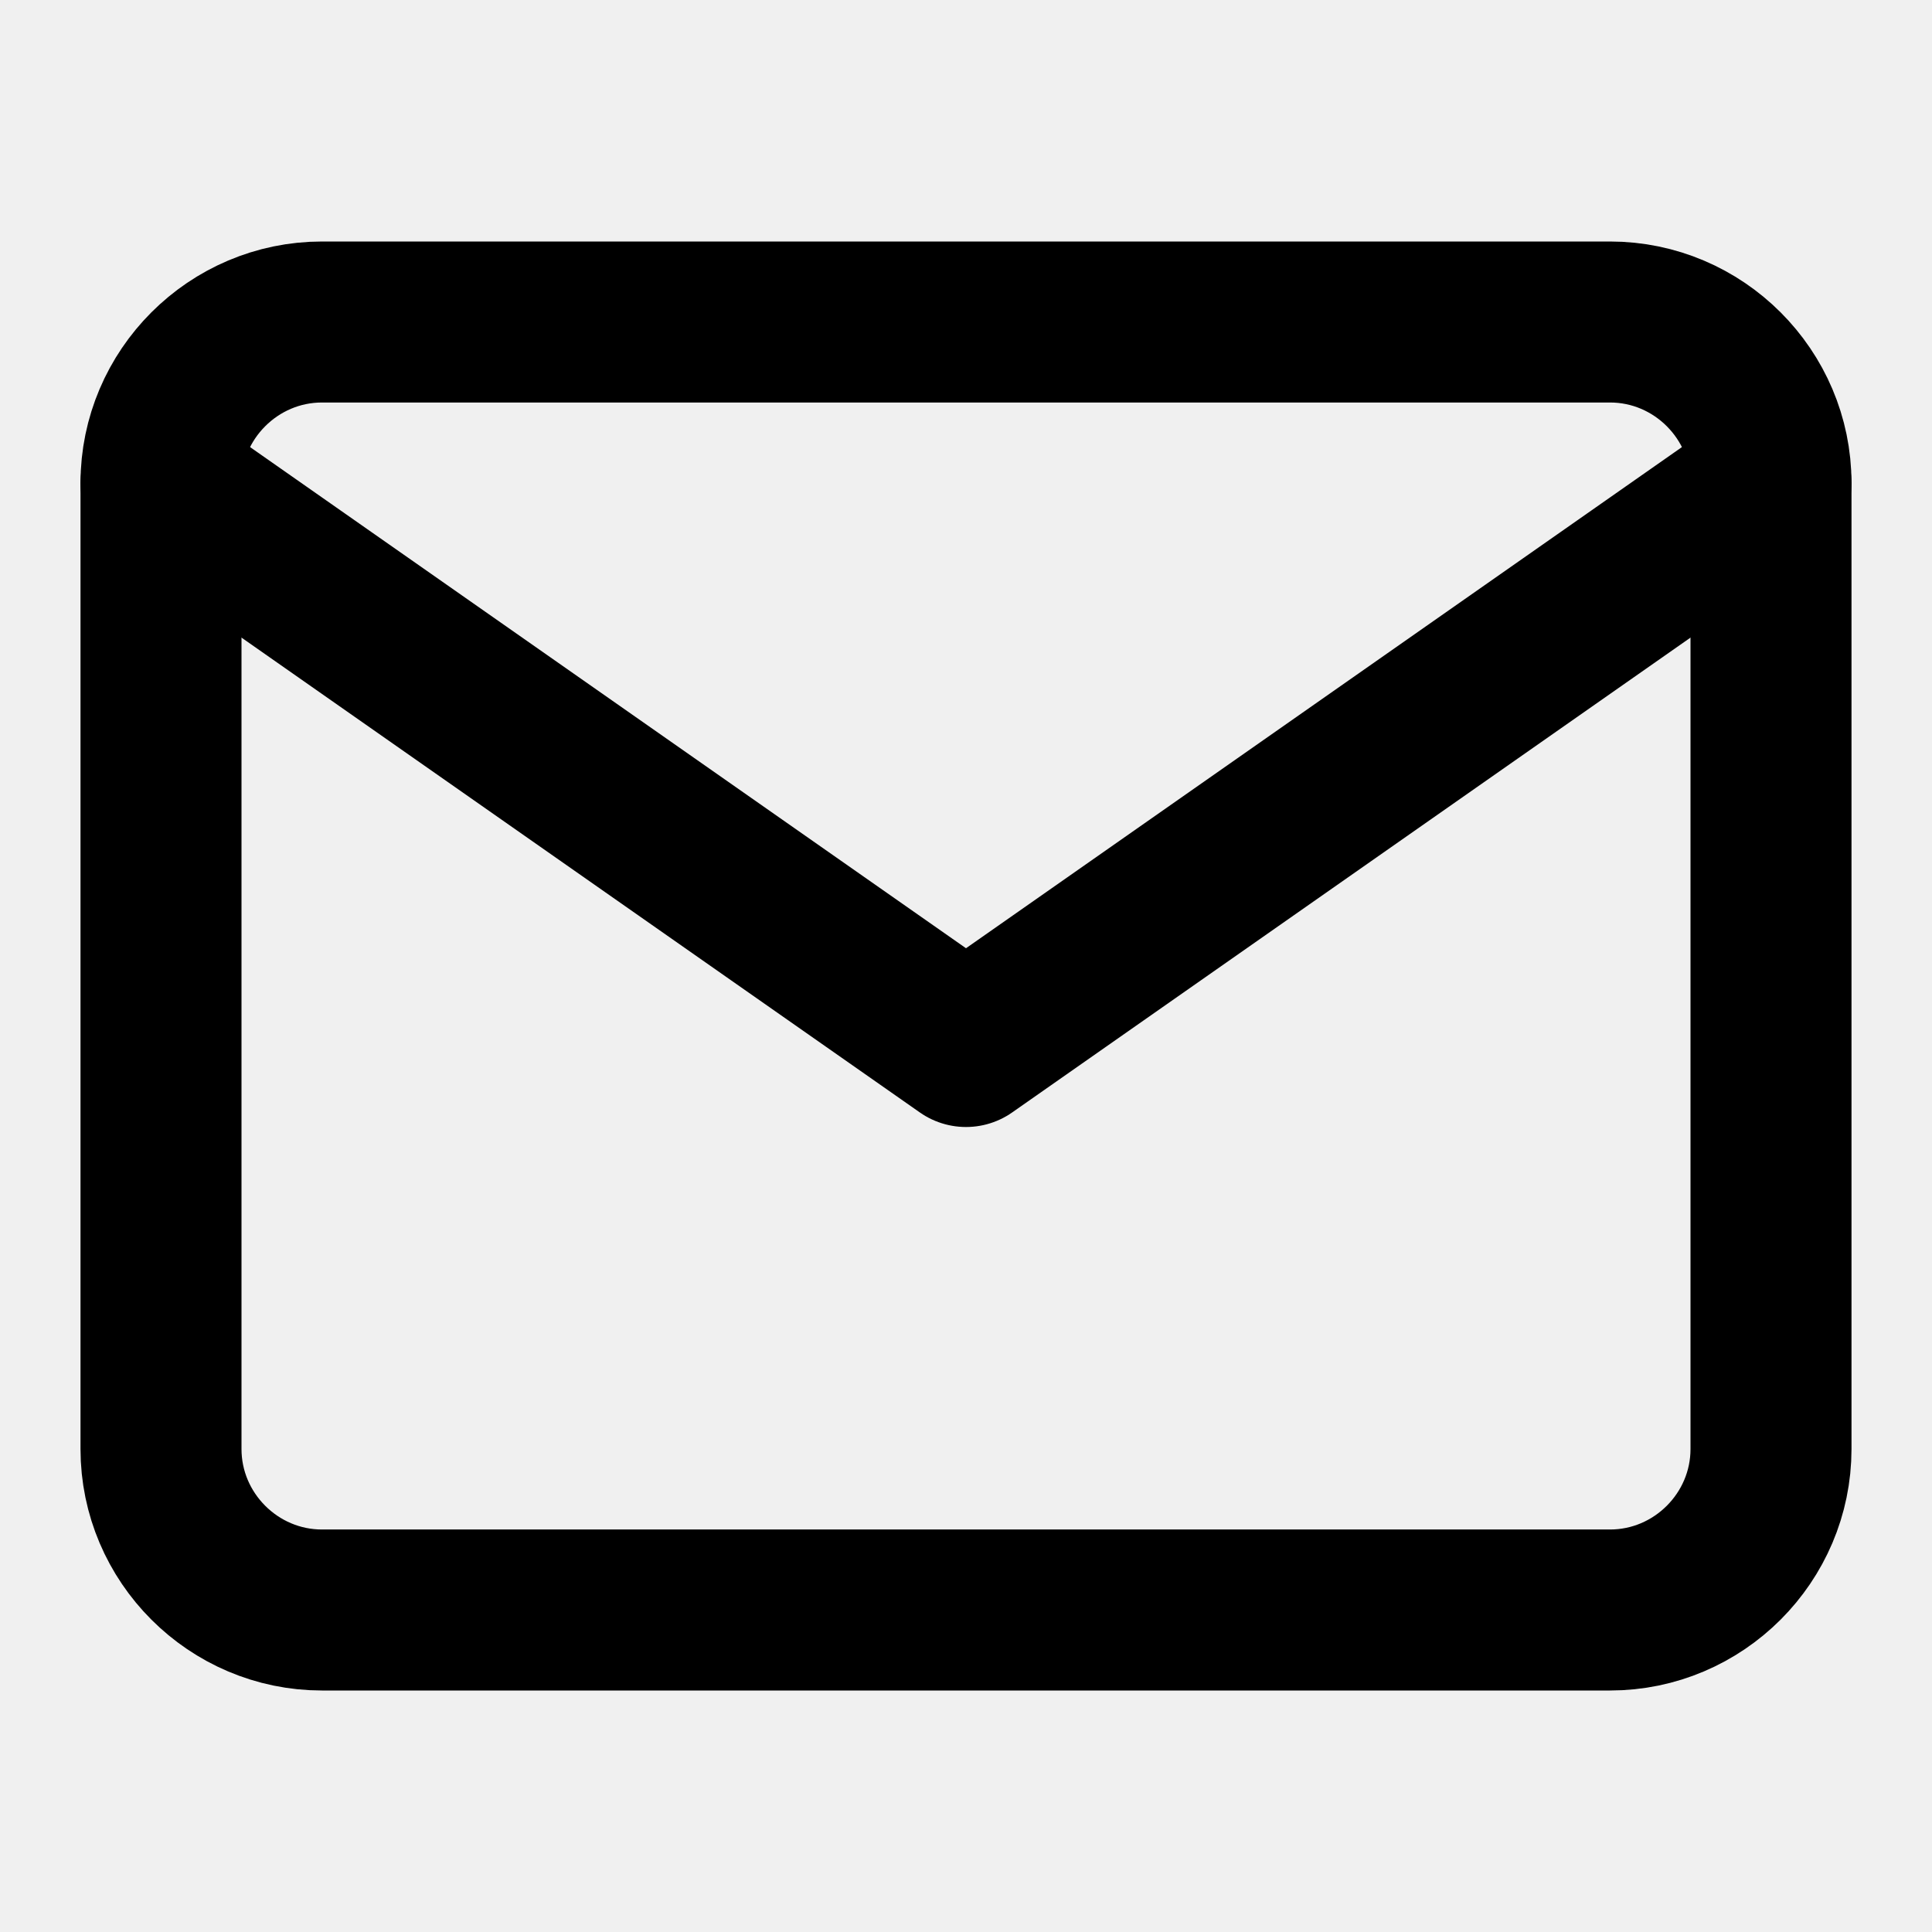
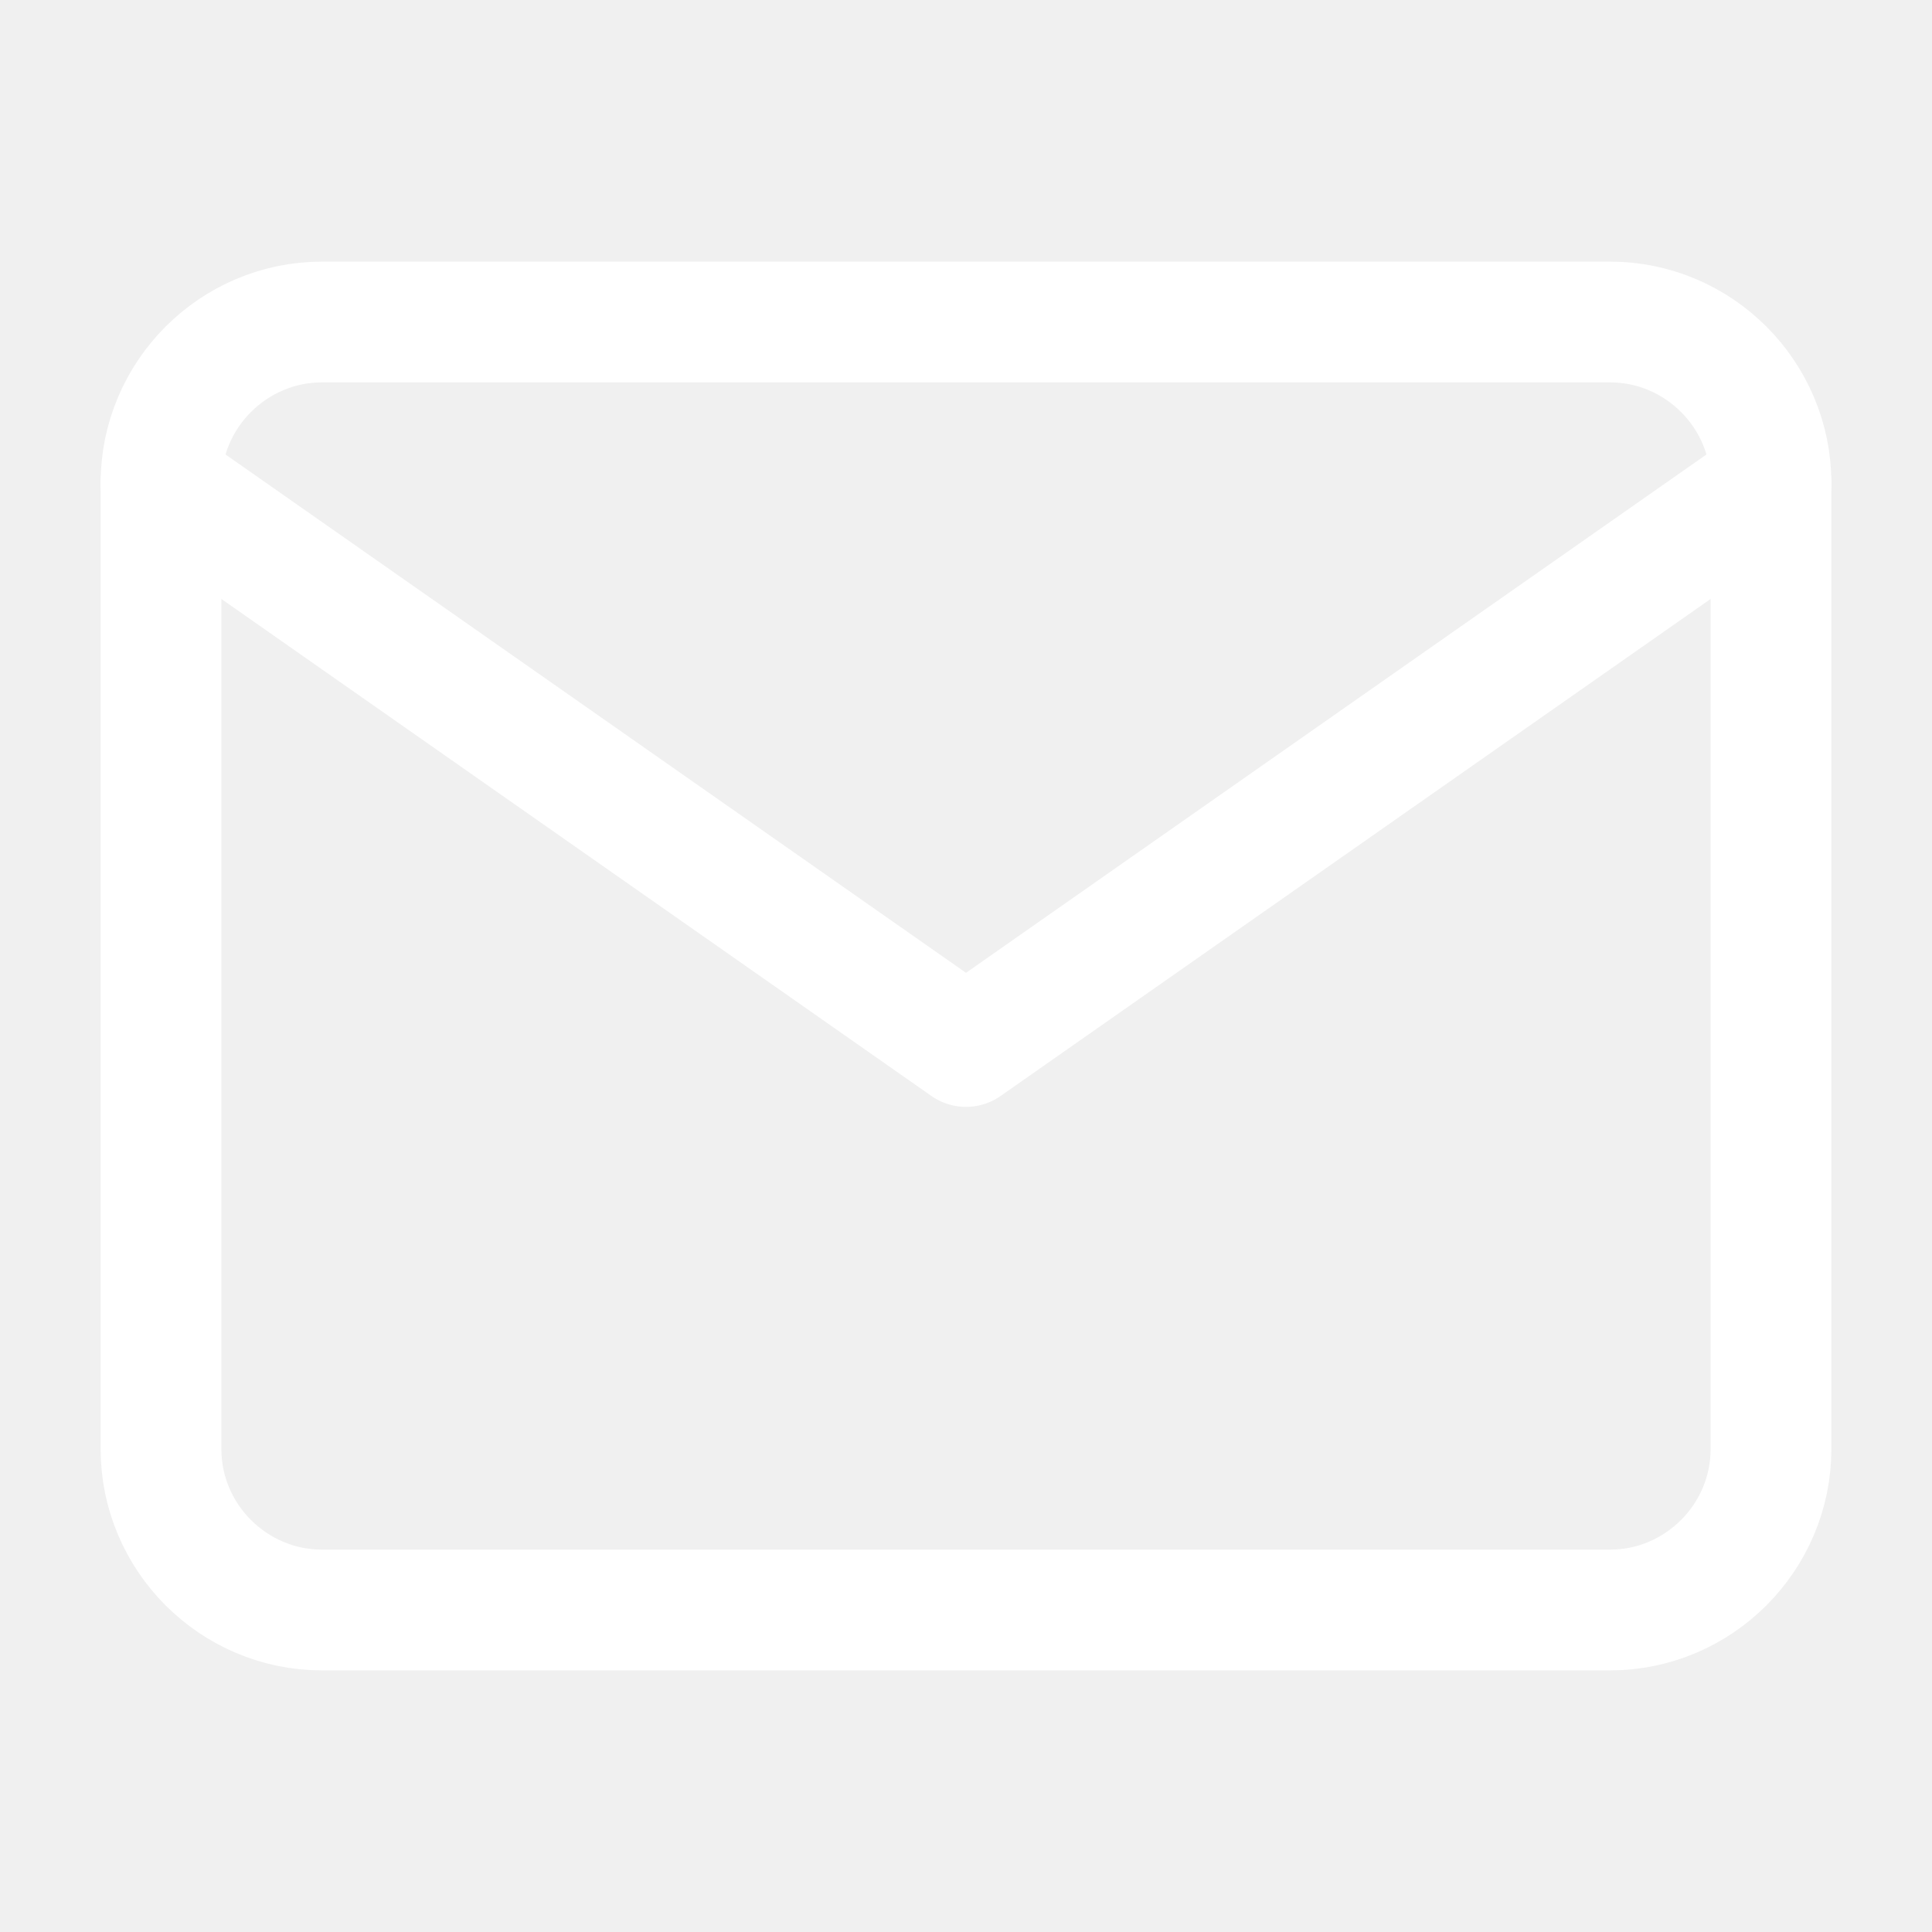
- <svg xmlns="http://www.w3.org/2000/svg" width="24" height="24" viewBox="0 0 24 24" fill="none" stroke="currentColor" stroke-width="2" stroke-linecap="round" stroke-linejoin="round" class="feather feather-mail">
+ <svg xmlns="http://www.w3.org/2000/svg" width="24" height="24" viewBox="0 0 24 24" fill="none" stroke="#fff" stroke-width="1.5" stroke-linecap="round" stroke-linejoin="round" class="feather feather-mail">
  <path d="M4 4h16c1.1 0 2 .9 2 2v12c0 1.1-.9 2-2 2H4c-1.1 0-2-.9-2-2V6c0-1.1.9-2 2-2z" />
  <polyline points="22,6 12,13 2,6" />
</svg>
